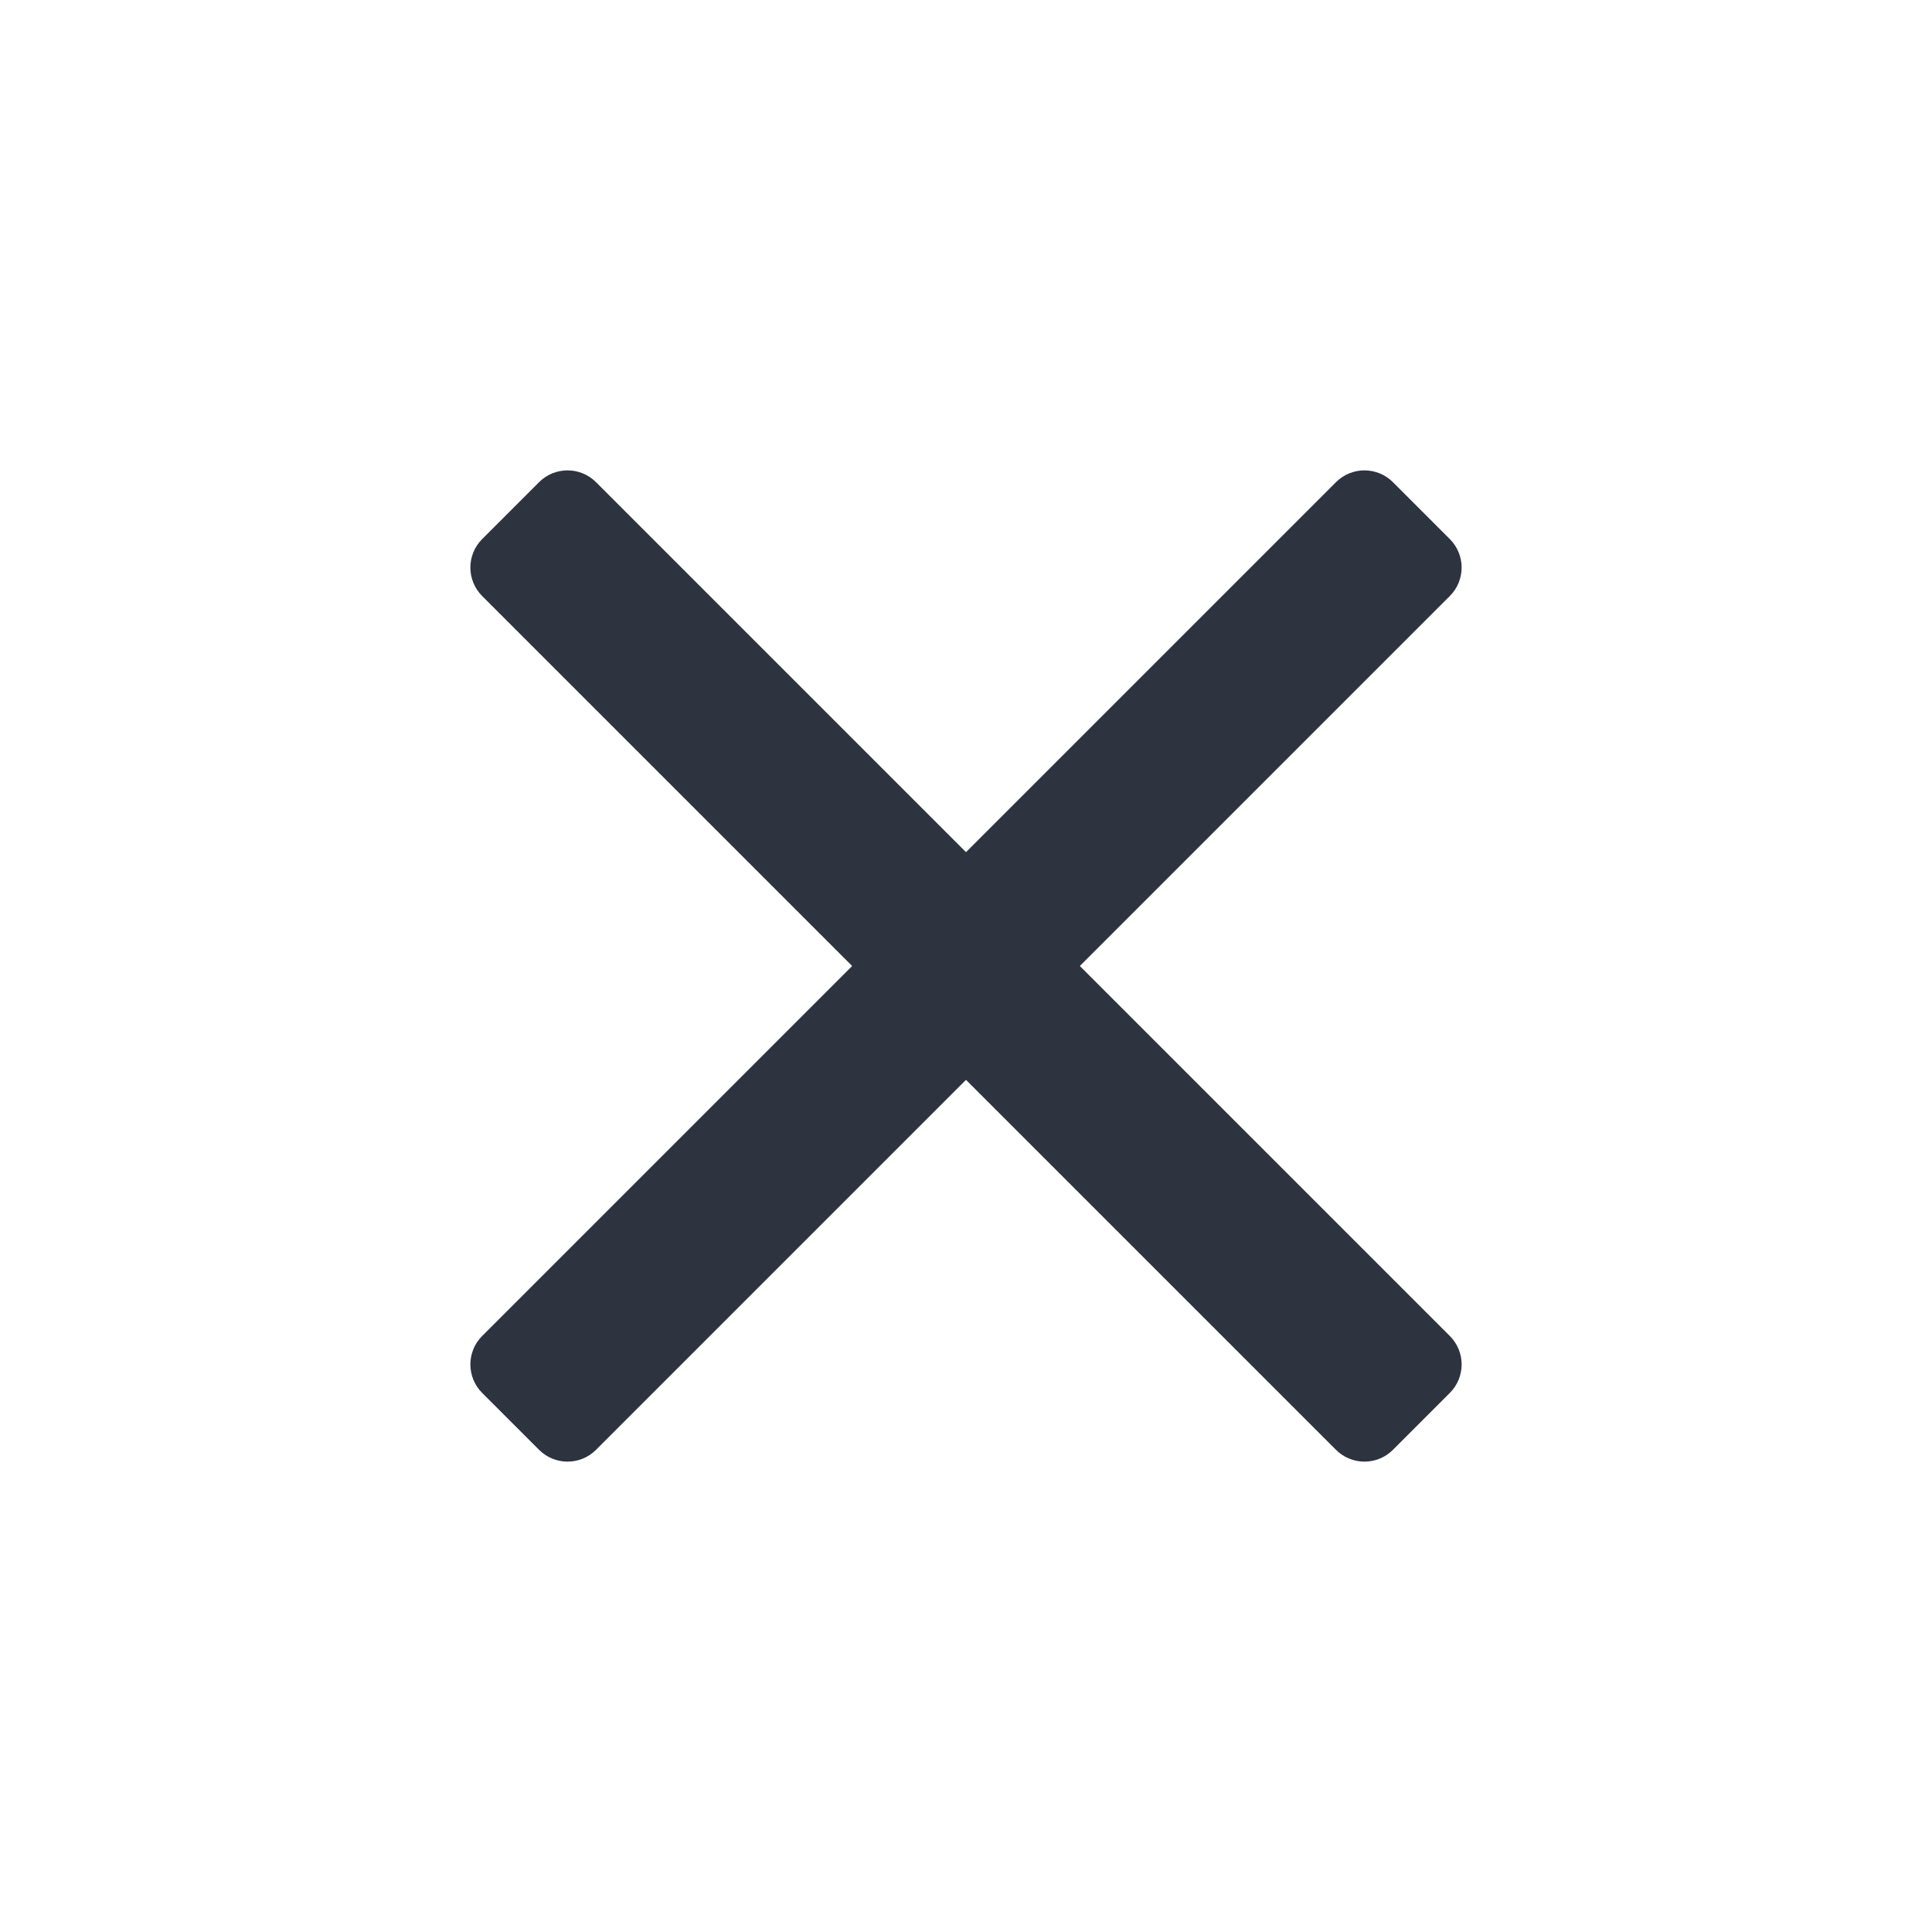
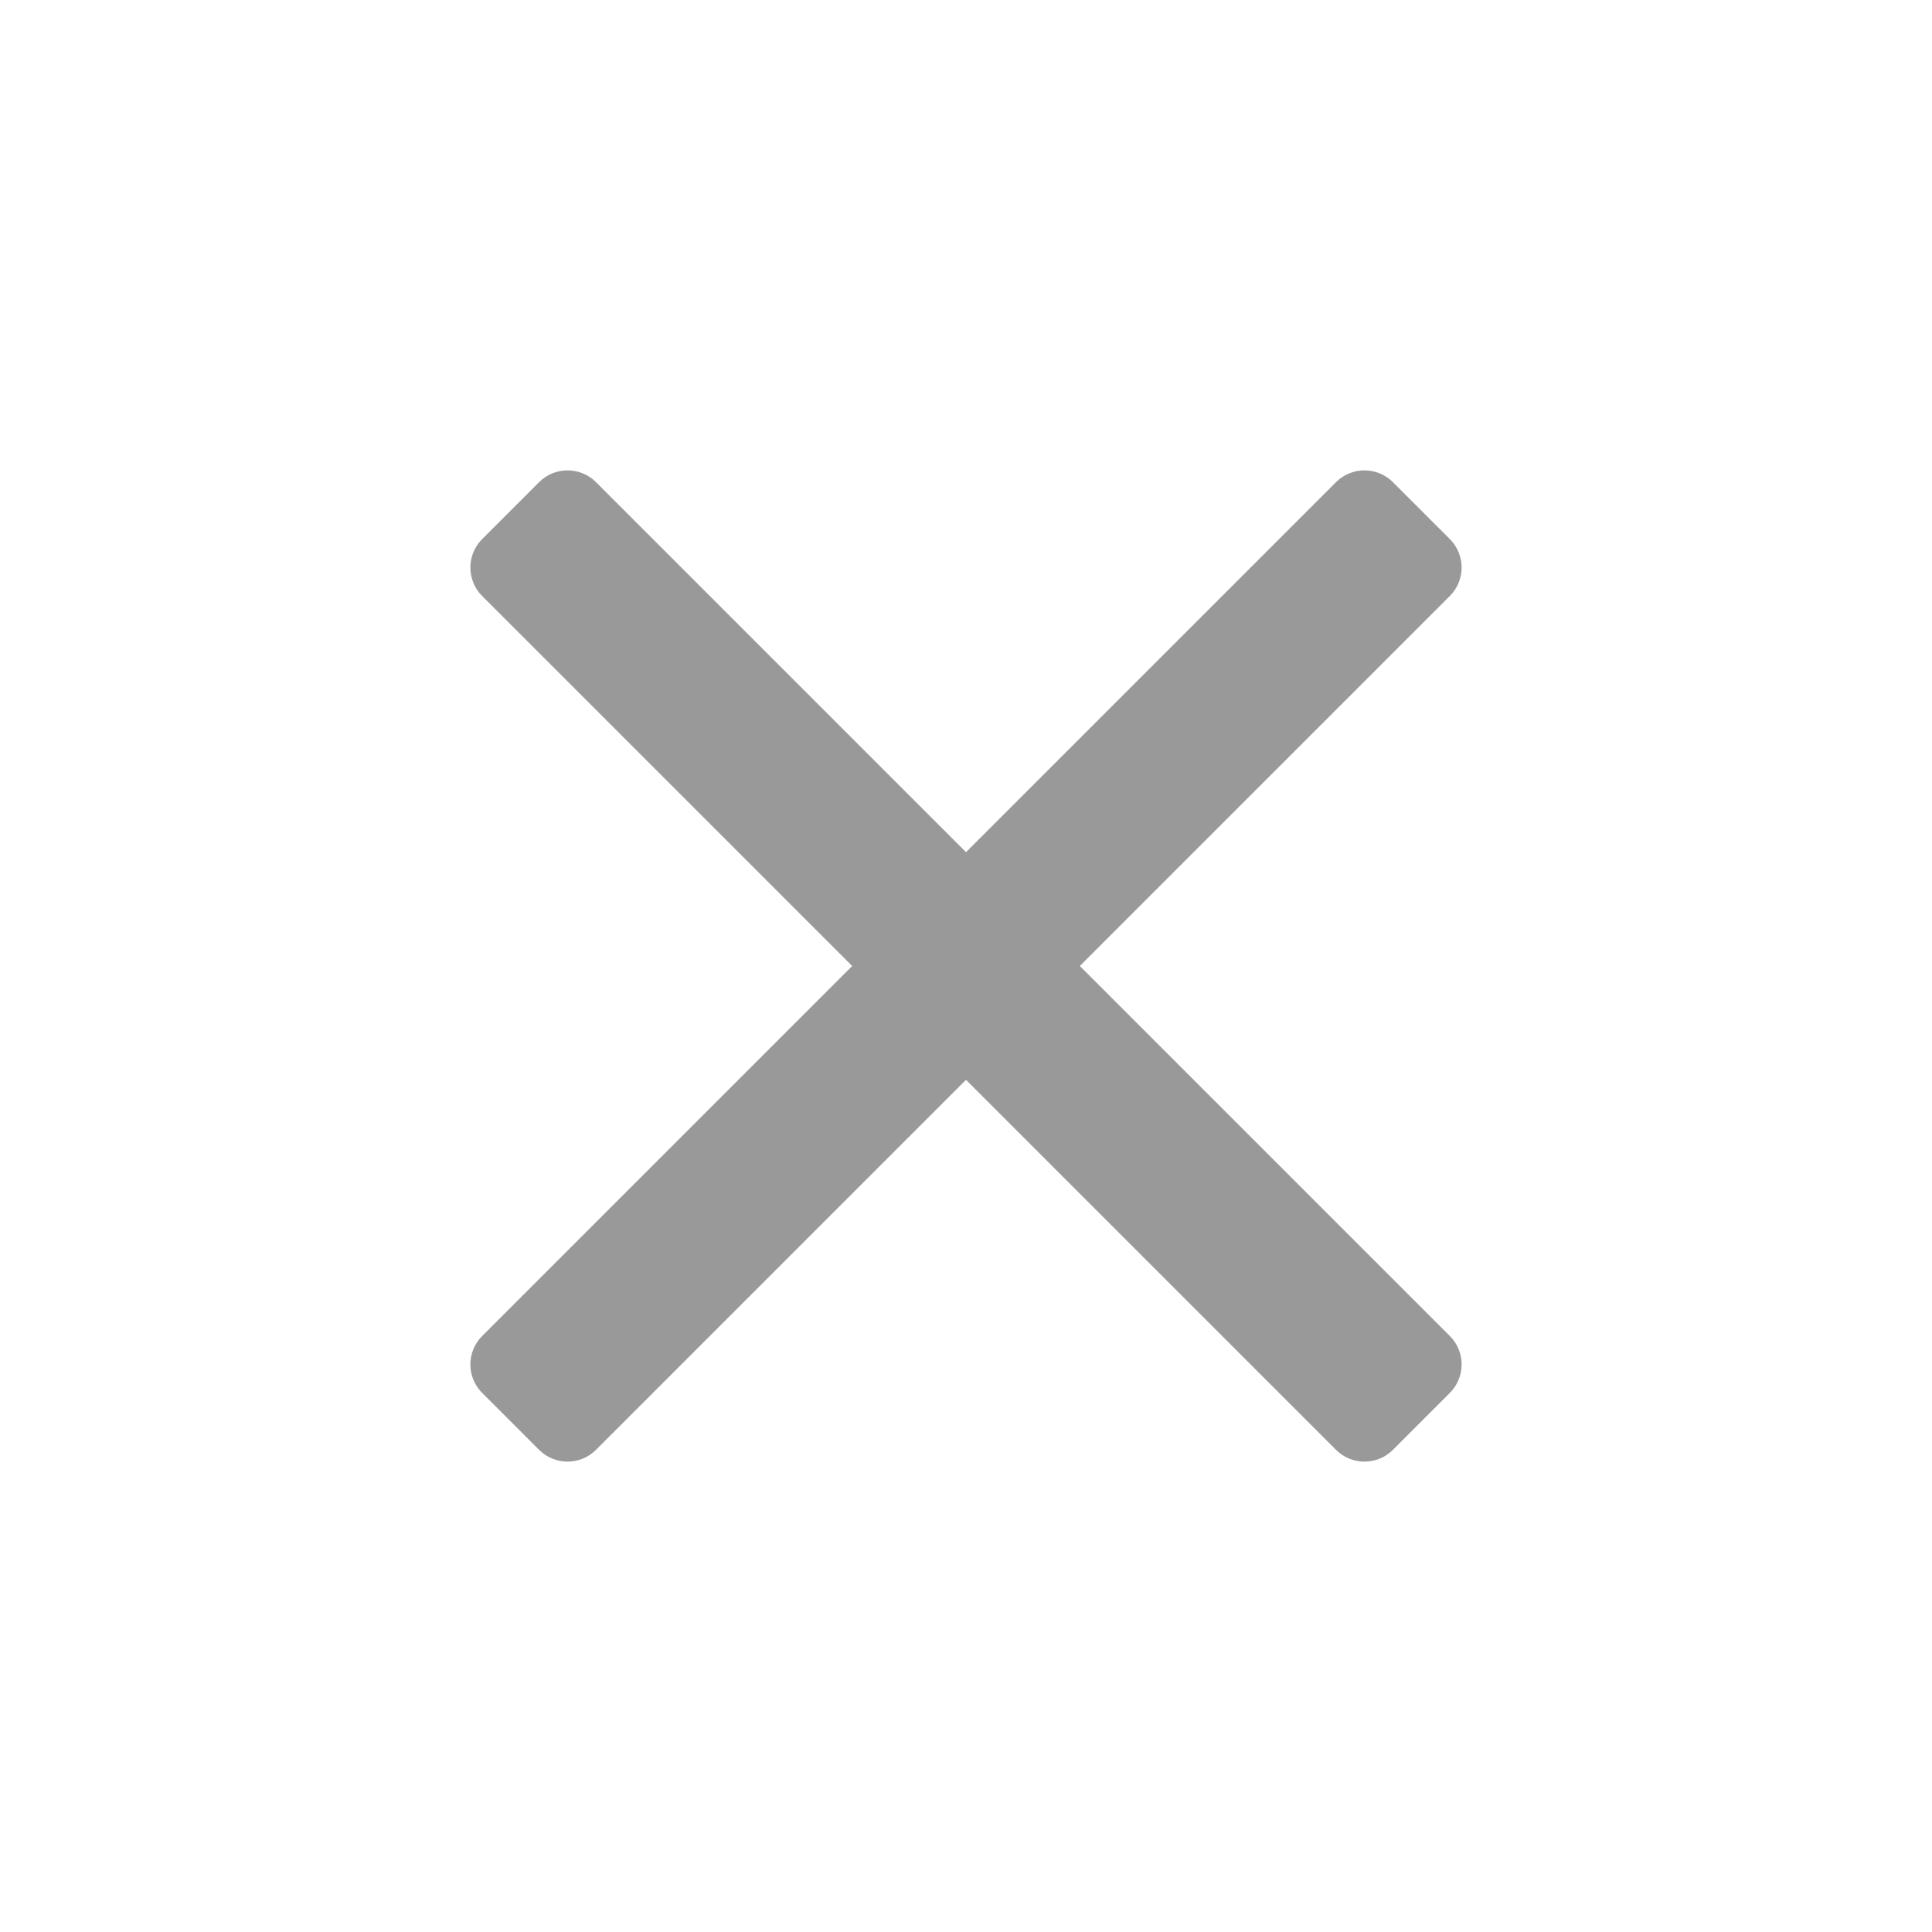
<svg xmlns="http://www.w3.org/2000/svg" width="40px" height="40px" viewBox="0 0 24 24" version="1.1">
  <defs />
-   <g id="icon/ic_close" stroke="none" stroke-width="1" fill="none" fill-rule="evenodd">
-     <path d="M11,11 L11,4.5 C11,4.224 11.224,4 11.5,4 L12.5,4 C12.776,4 13,4.224 13,4.5 L13,11 L19.5,11 C19.776,11 20,11.224 20,11.5 L20,12.5 C20,12.776 19.776,13 19.5,13 L13,13 L13,19.5 C13,19.776 12.776,20 12.5,20 L11.5,20 C11.224,20 11,19.776 11,19.5 L11,13 L4.5,13 C4.224,13 4,12.776 4,12.5 L4,11.5 C4,11.224 4.224,11 4.5,11 L11,11 Z" id="ic_close" fill="#2D333F" fill-rule="nonzero" transform="translate(12, 12) rotate(45) translate(-12, -12) " />
+   <g id="icon/ic_close" stroke="none" stroke-width="1">
+     <path d="M11,11 L11,4.5 C11,4.224 11.224,4 11.5,4 L12.5,4 C12.776,4 13,4.224 13,4.5 L13,11 L19.5,11 C19.776,11 20,11.224 20,11.5 L20,12.5 C20,12.776 19.776,13 19.5,13 L13,13 L13,19.5 C13,19.776 12.776,20 12.5,20 L11.5,20 C11.224,20 11,19.776 11,19.5 L11,13 L4.5,13 C4.224,13 4,12.776 4,12.5 L4,11.5 C4,11.224 4.224,11 4.5,11 L11,11 Z" id="ic_close" fill="#999999" transform="translate(12, 12) rotate(45) translate(-12, -12) " />
  </g>
</svg>
